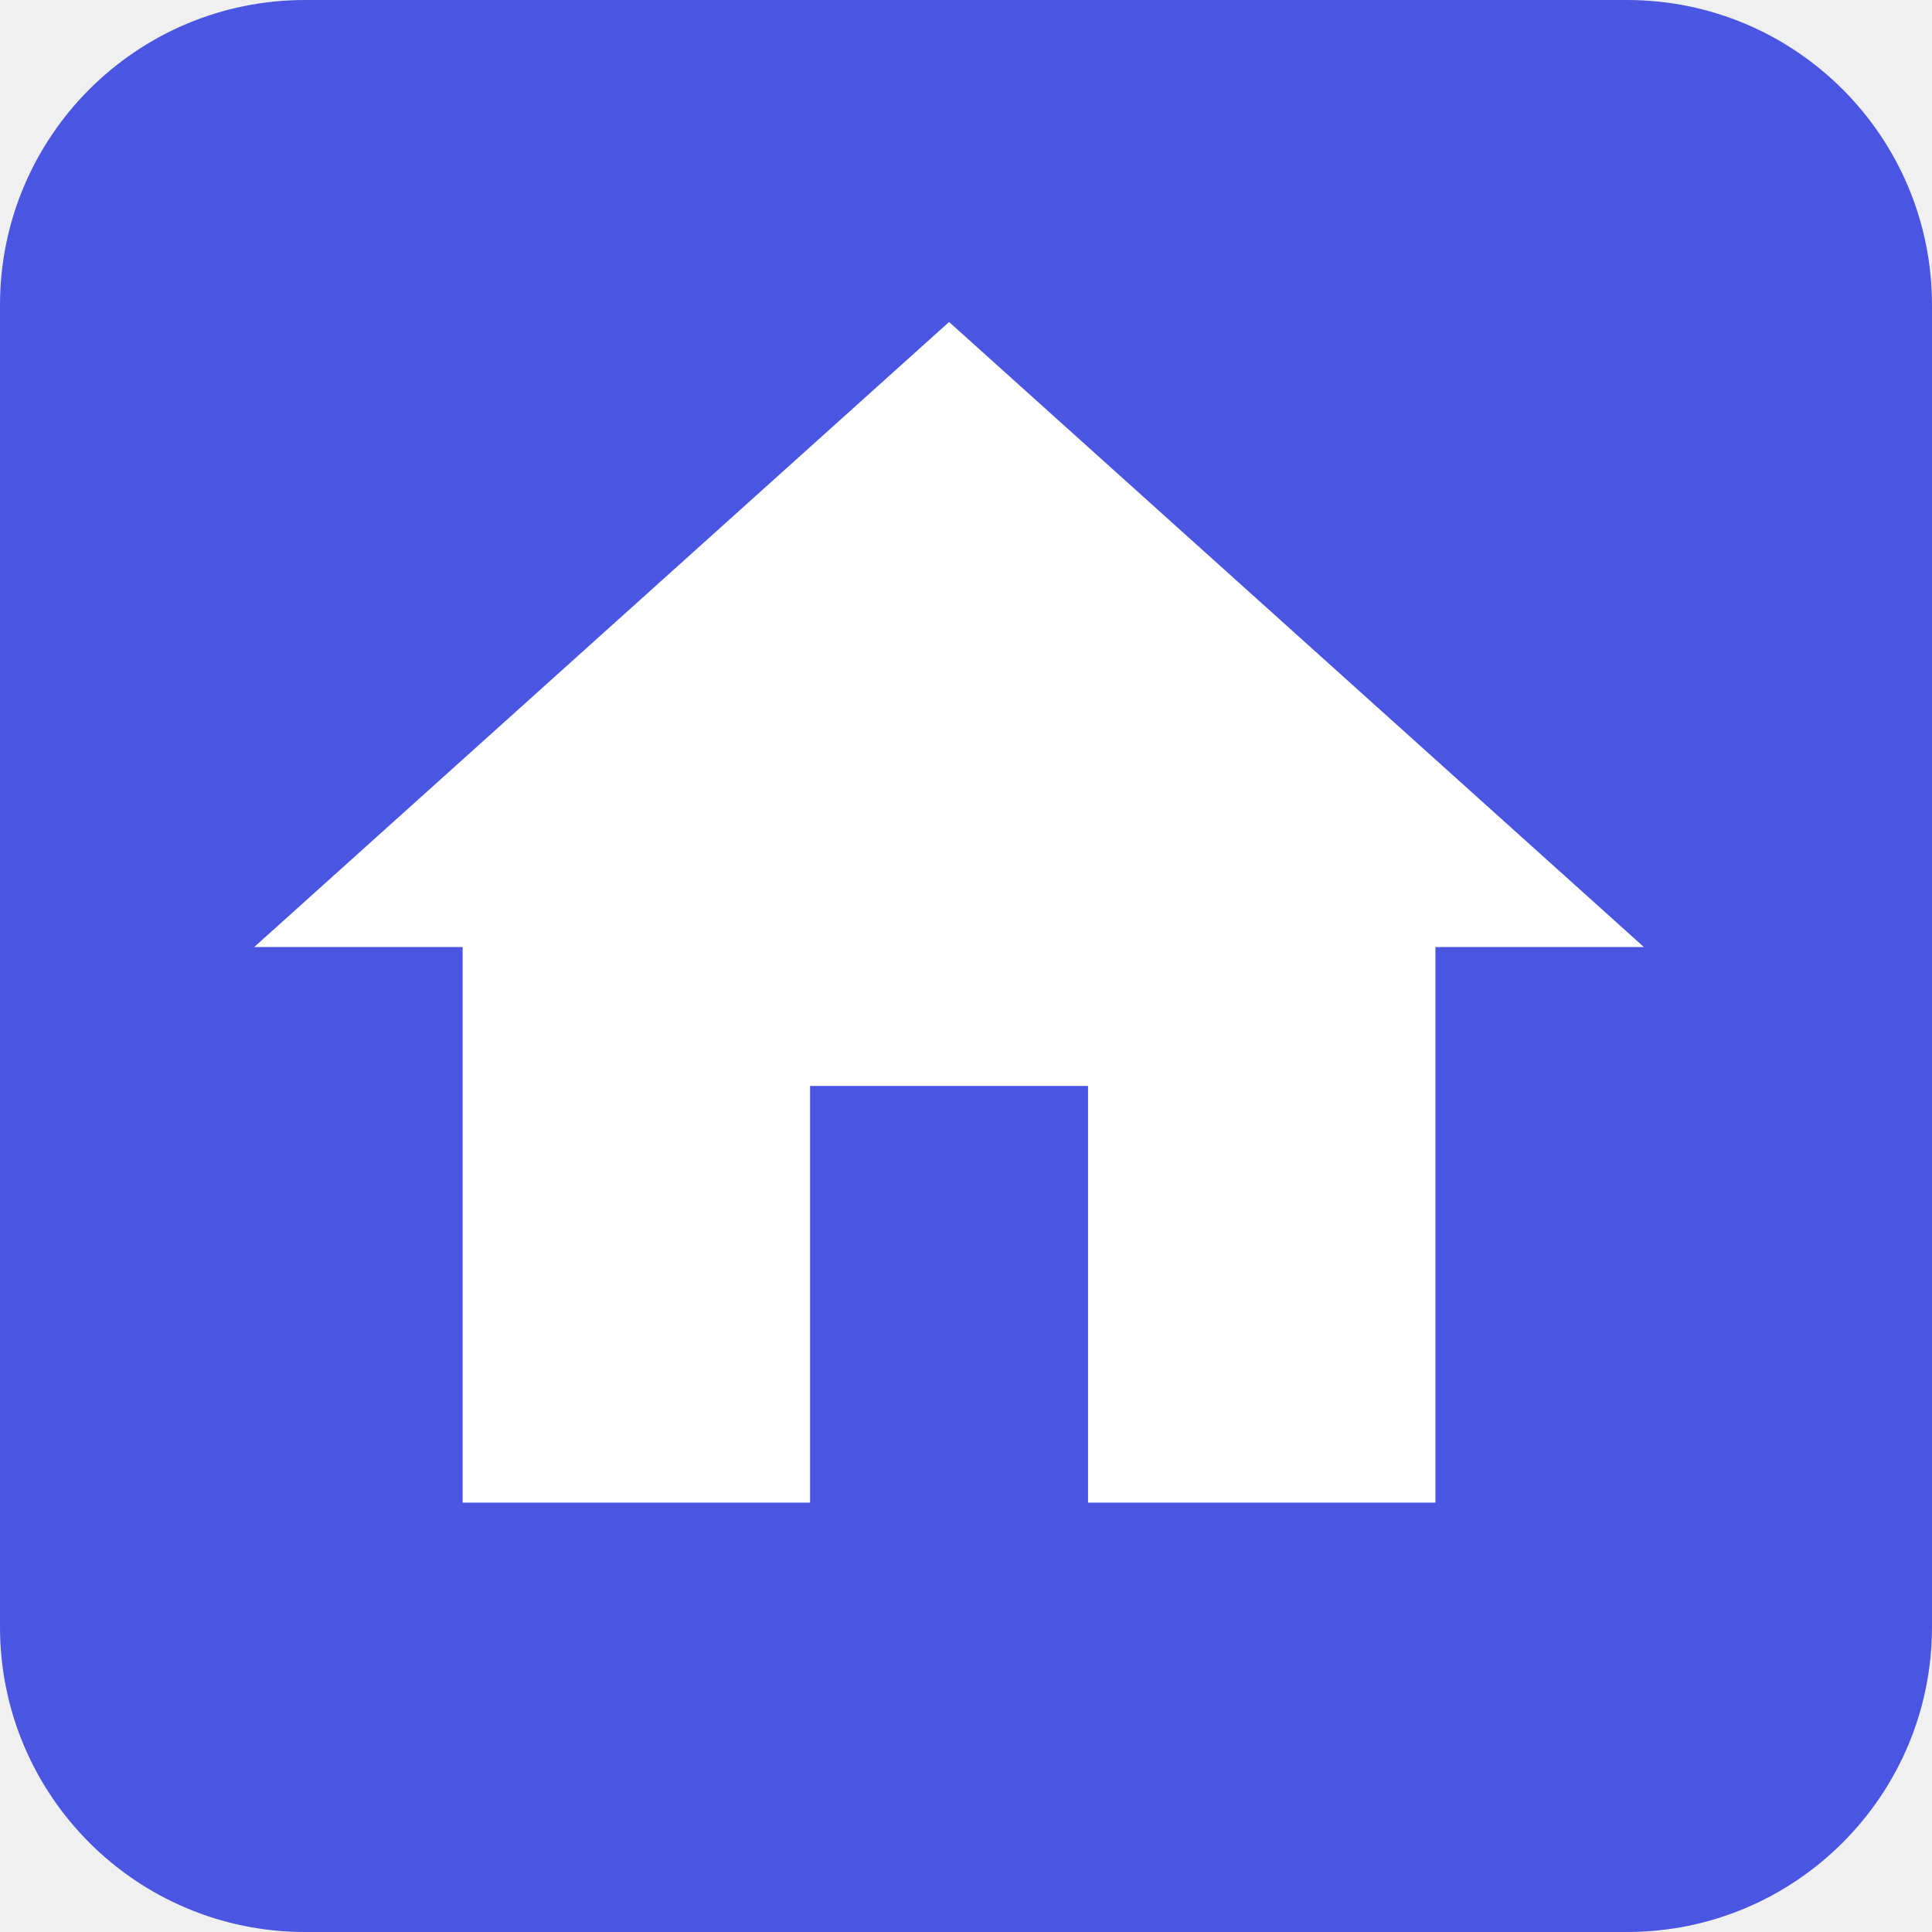
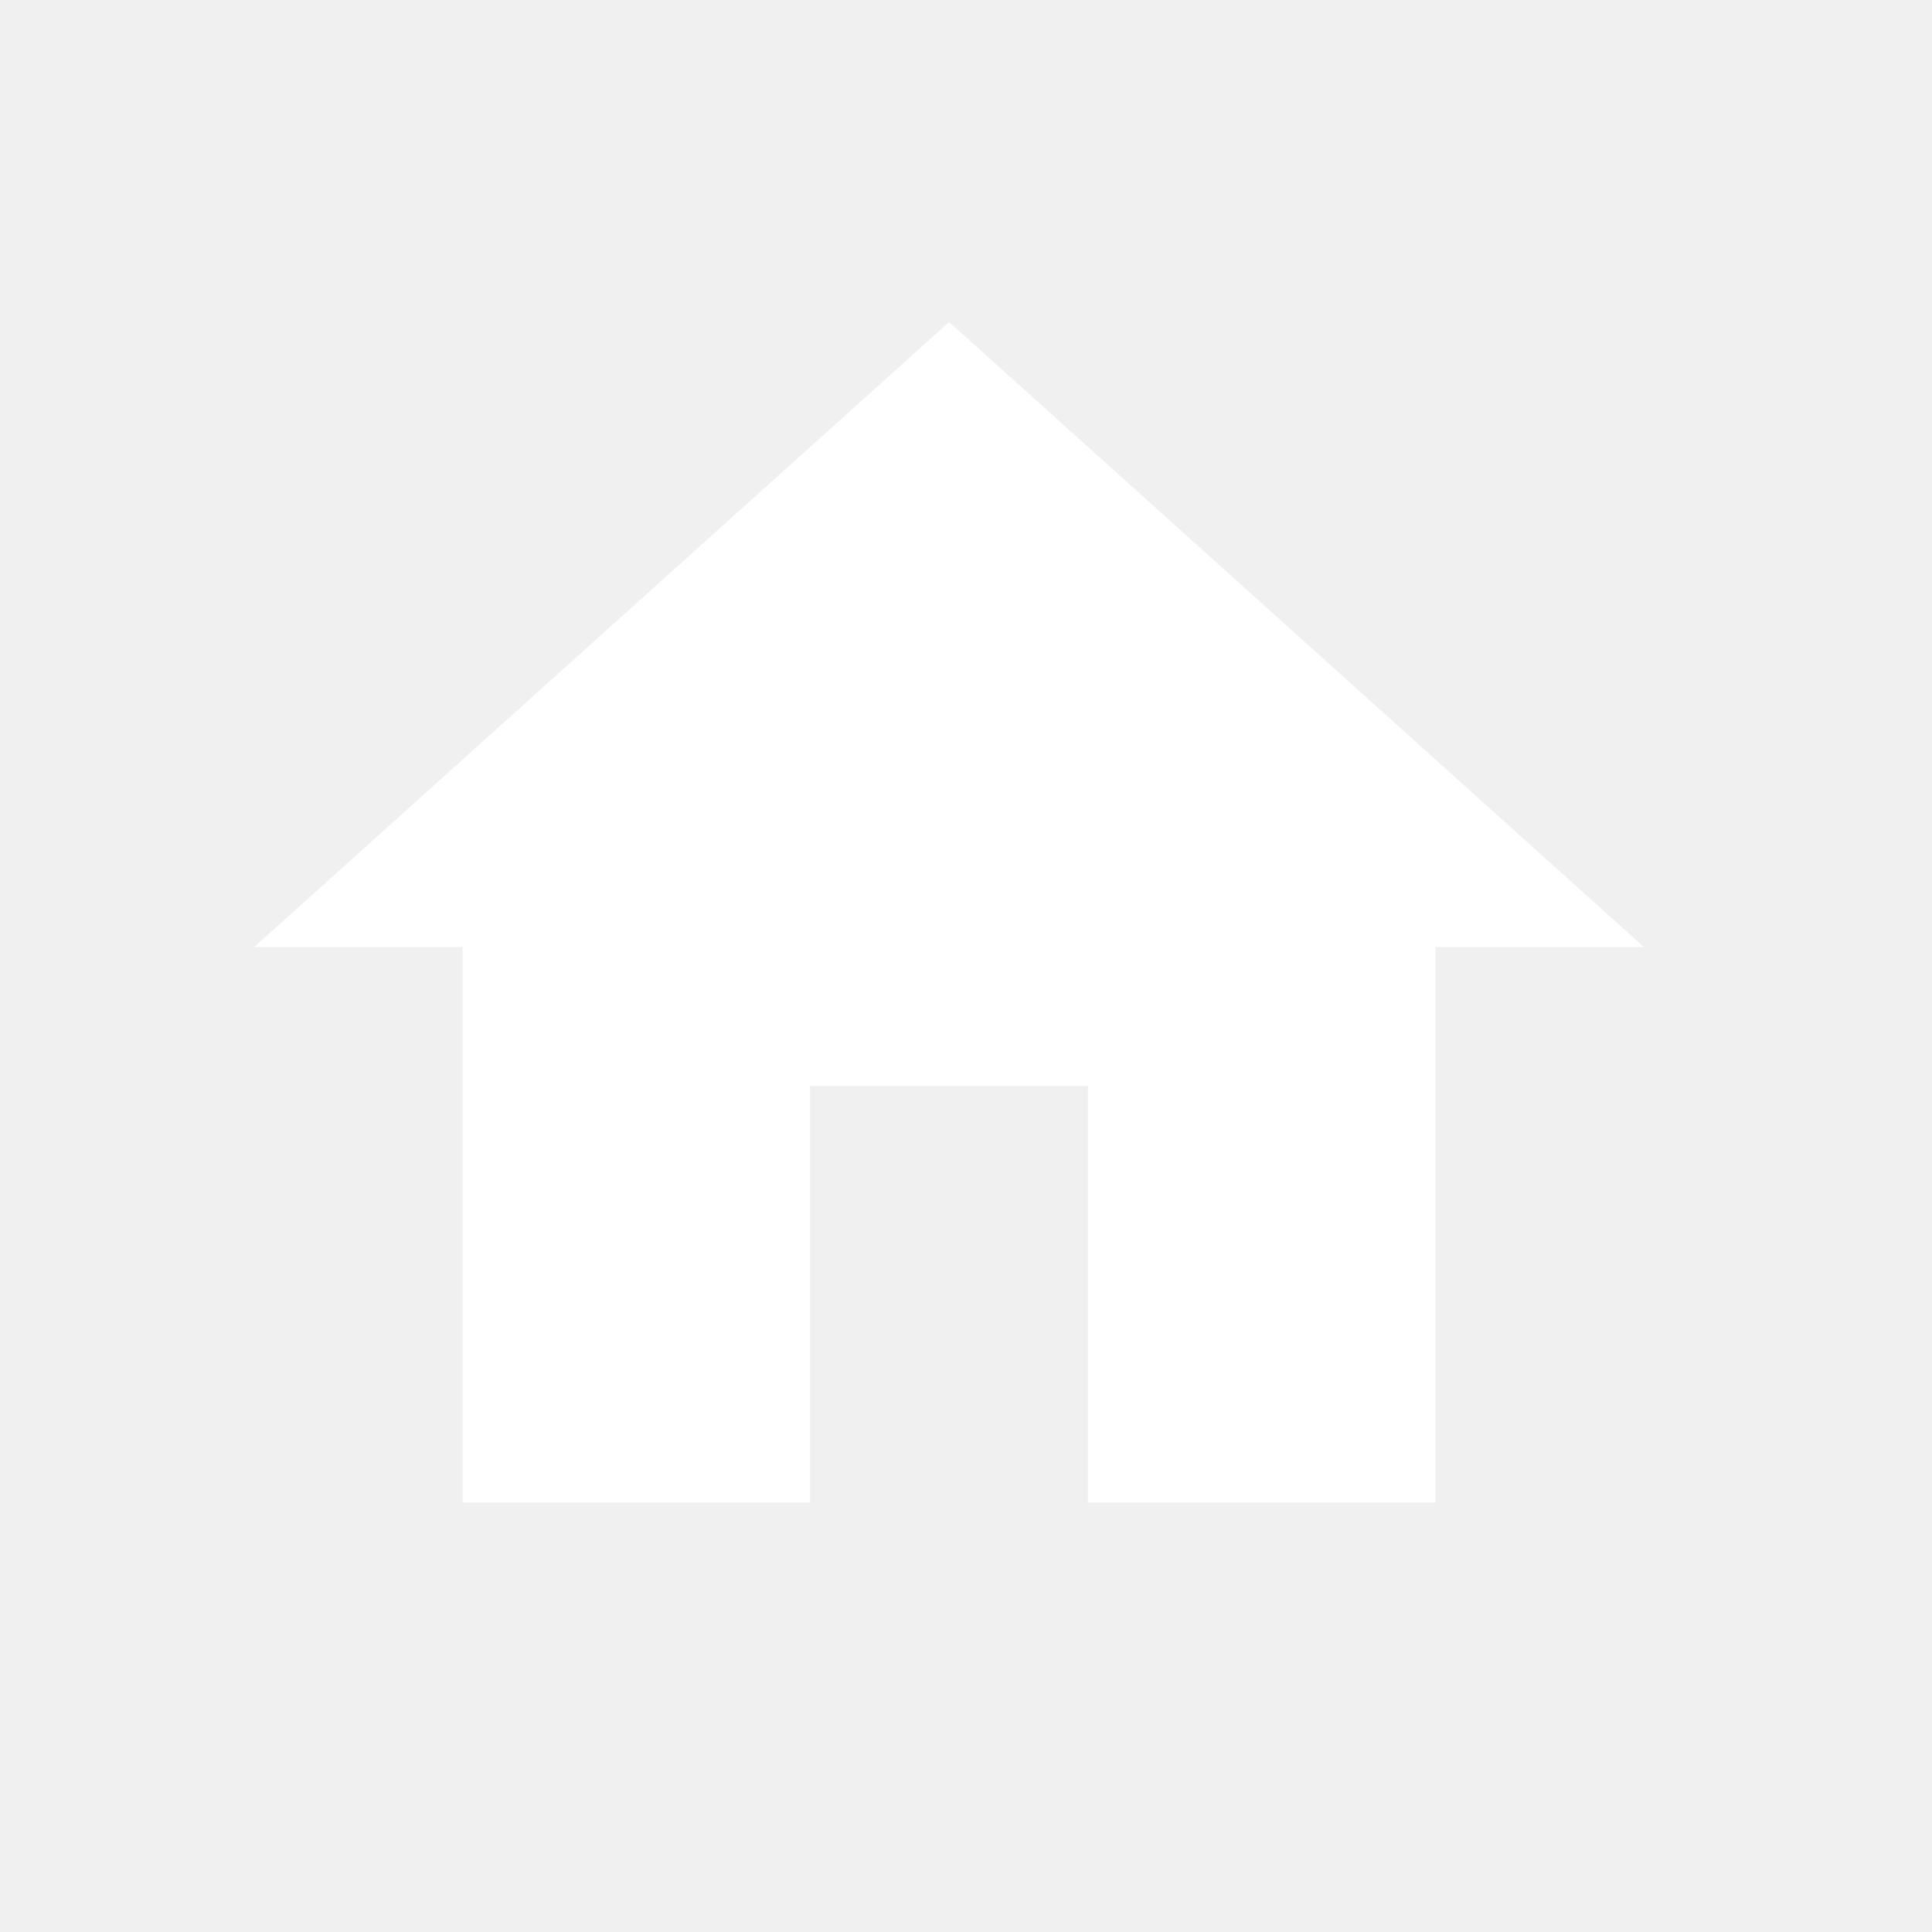
<svg xmlns="http://www.w3.org/2000/svg" width="38" height="38" viewBox="0 0 38 38" fill="none">
-   <path d="M0 6C0 2.686 2.686 0 6 0H32C35.314 0 38 2.686 38 6V32C38 35.314 35.314 38 32 38H6C2.686 38 0 35.314 0 32V6Z" fill="#4A56E2" />
+   <path d="M0 6C0 2.686 2.686 0 6 0H32C35.314 0 38 2.686 38 6V32C38 35.314 35.314 38 32 38H6C2.686 38 0 35.314 0 32V6Z" />
  <path d="M15.933 29.555V21.359H21.4V29.555H28.233V18.627H32.333L18.667 6.333L5 18.627H9.1V29.555H15.933Z" fill="white" />
</svg>
